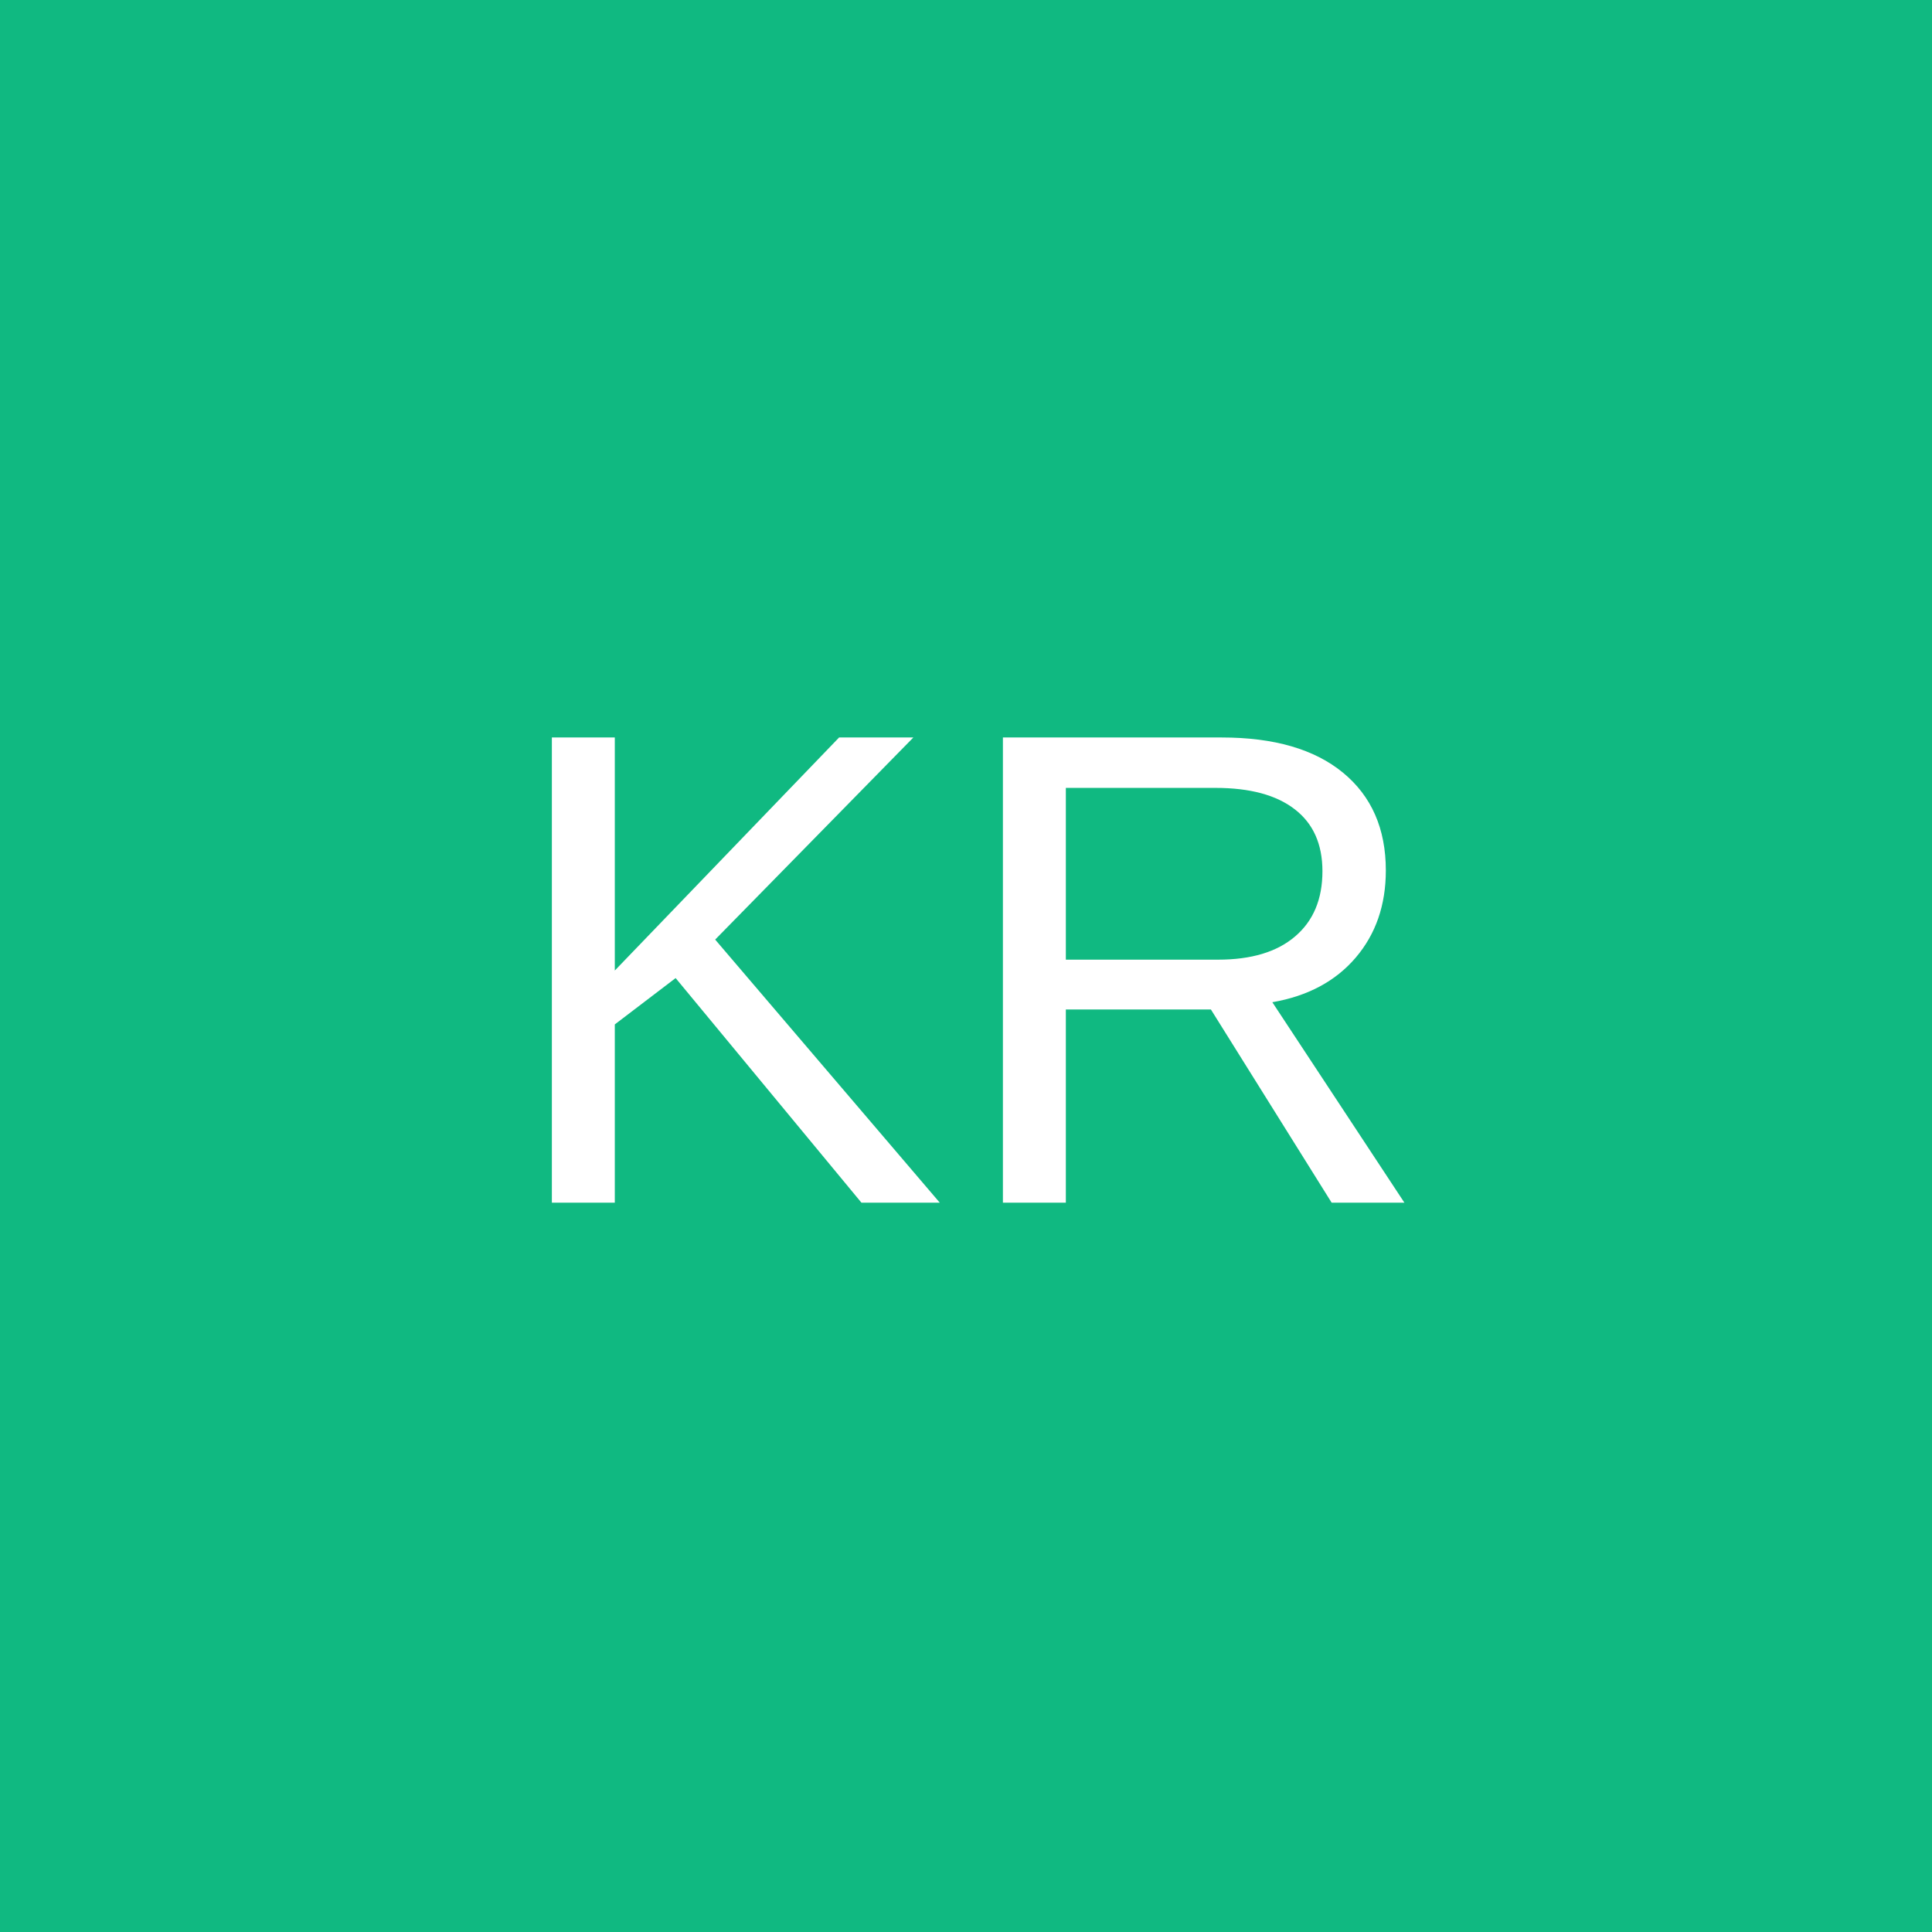
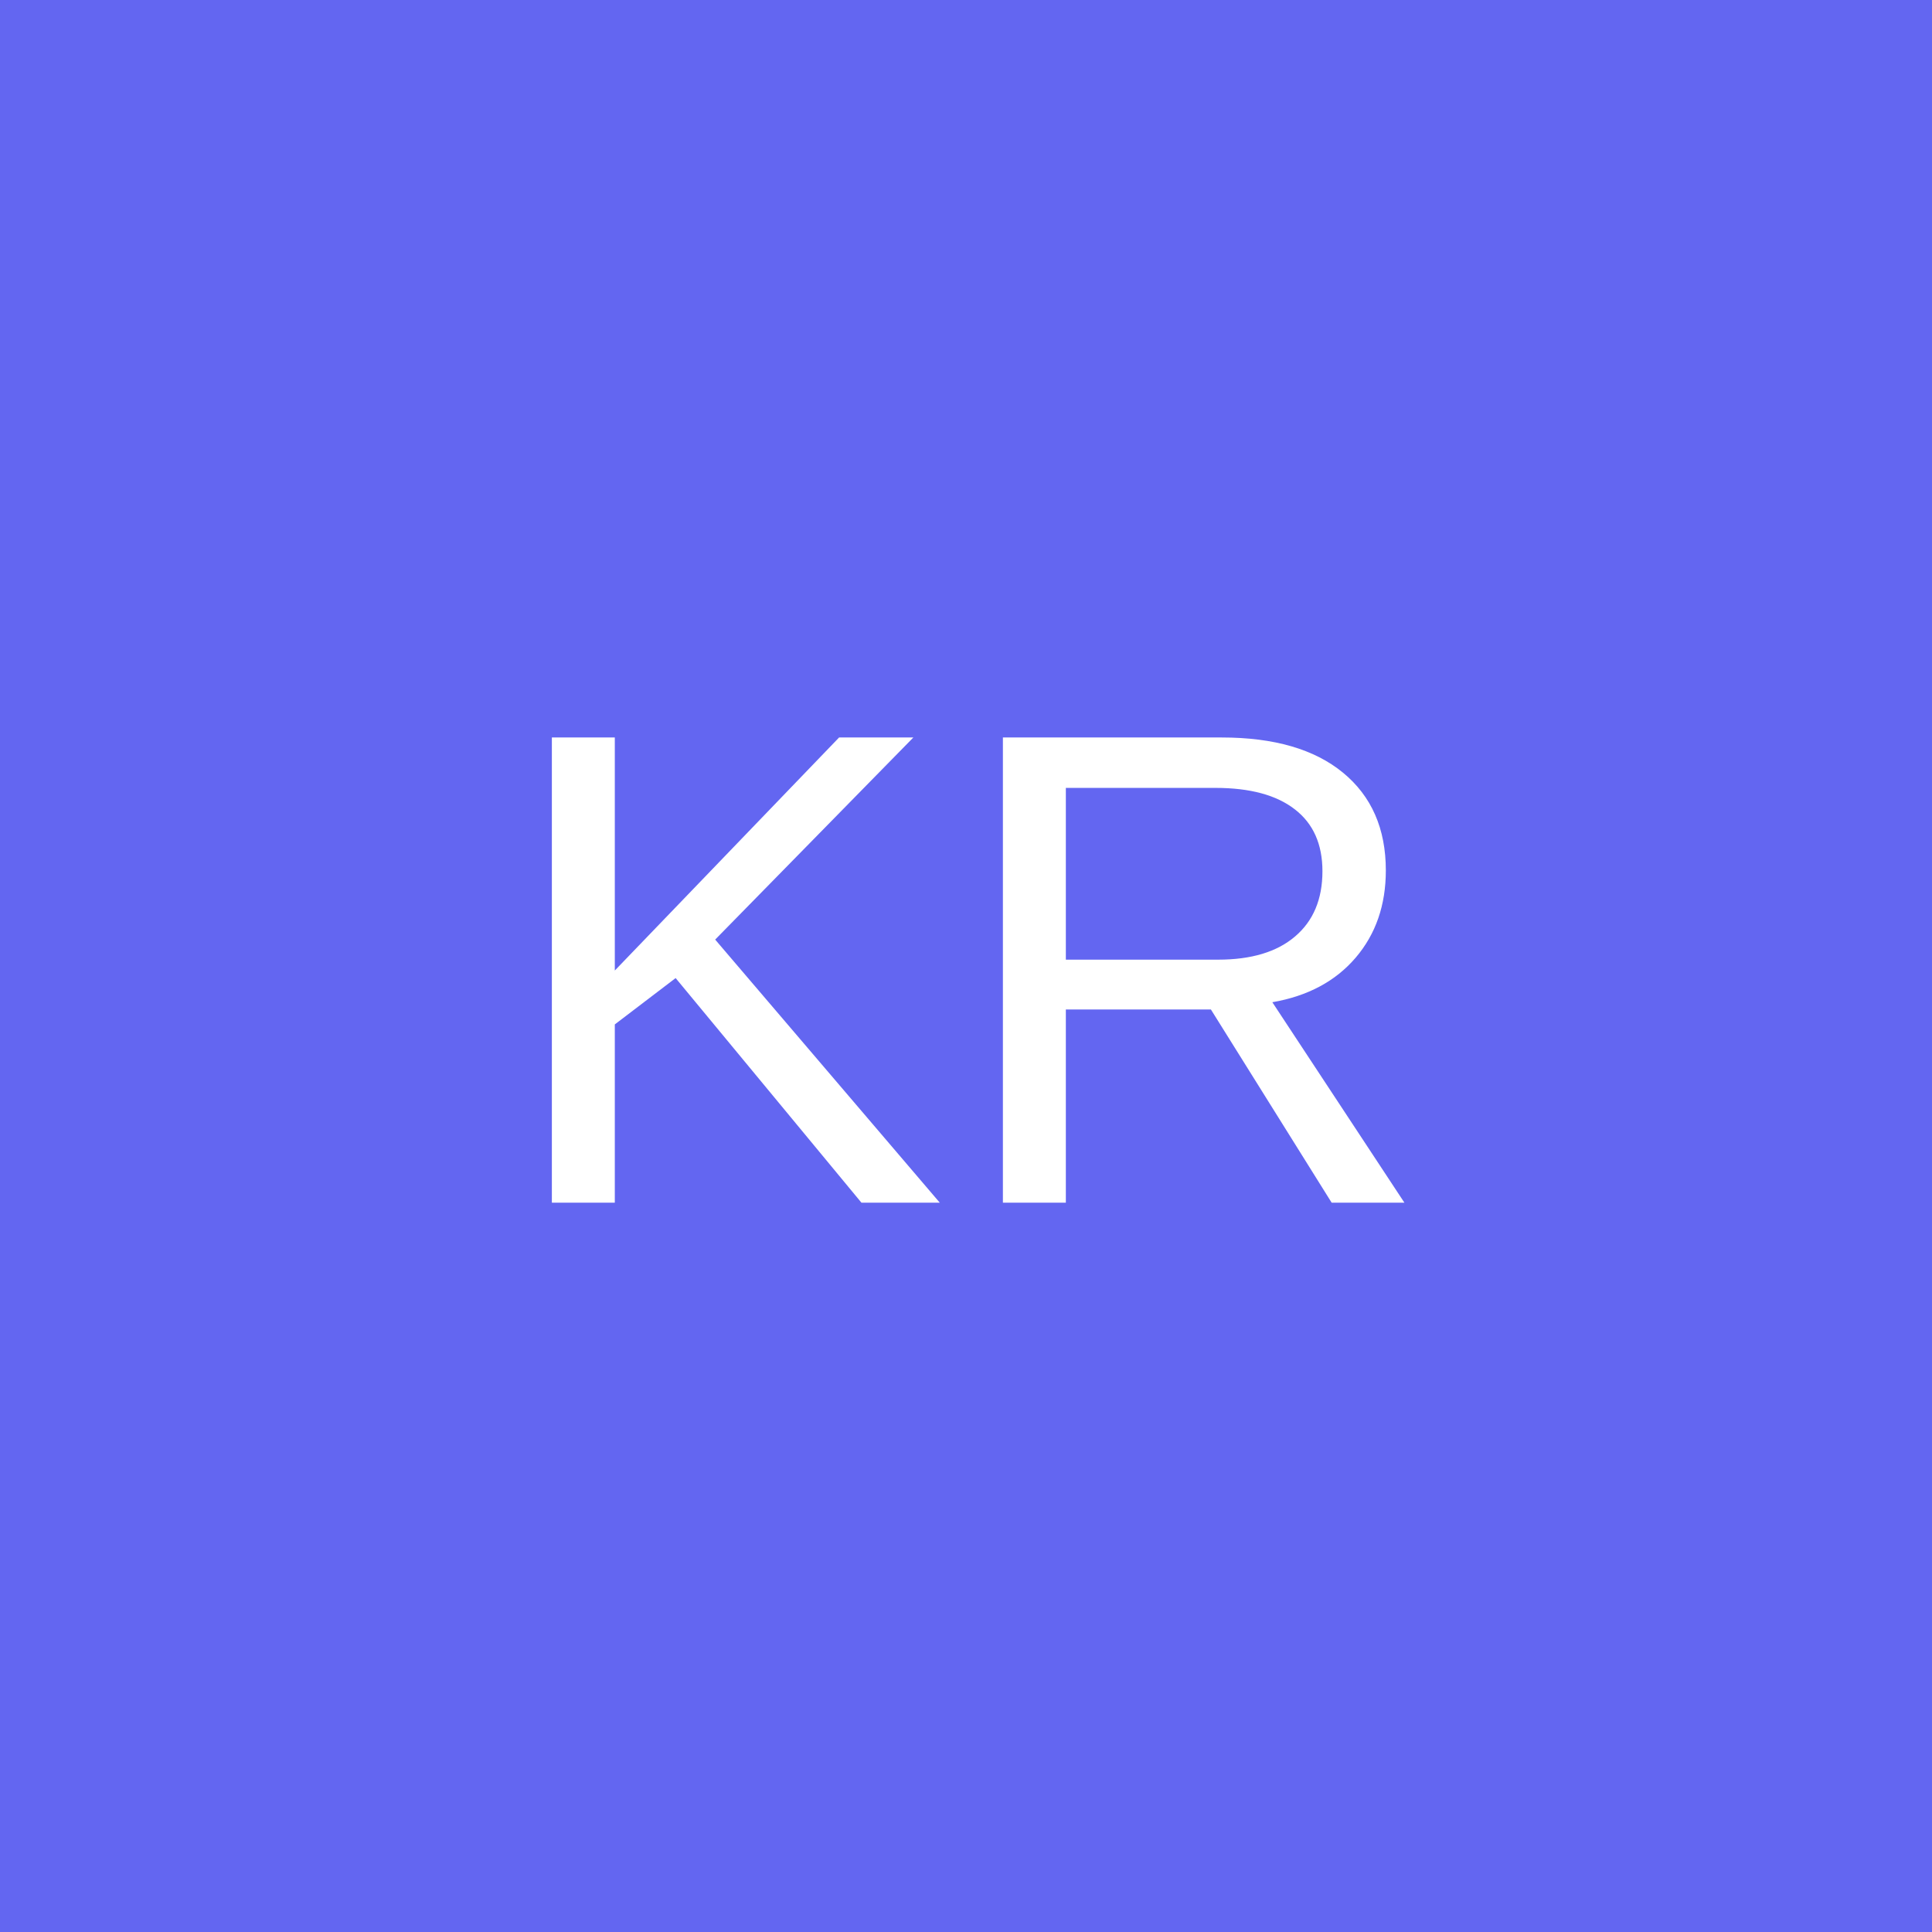
<svg xmlns="http://www.w3.org/2000/svg" width="200" height="200" viewBox="0 0 200 200">
-   <rect width="200" height="200" fill="#10b981" />
+   <rect width="200" height="200" fill="#6366f1" />
  <text x="50%" y="50%" font-family="Arial, Helvetica, sans-serif" font-size="70" fill="#ffffff" text-anchor="middle" dy=".35em">KR</text>
</svg>
